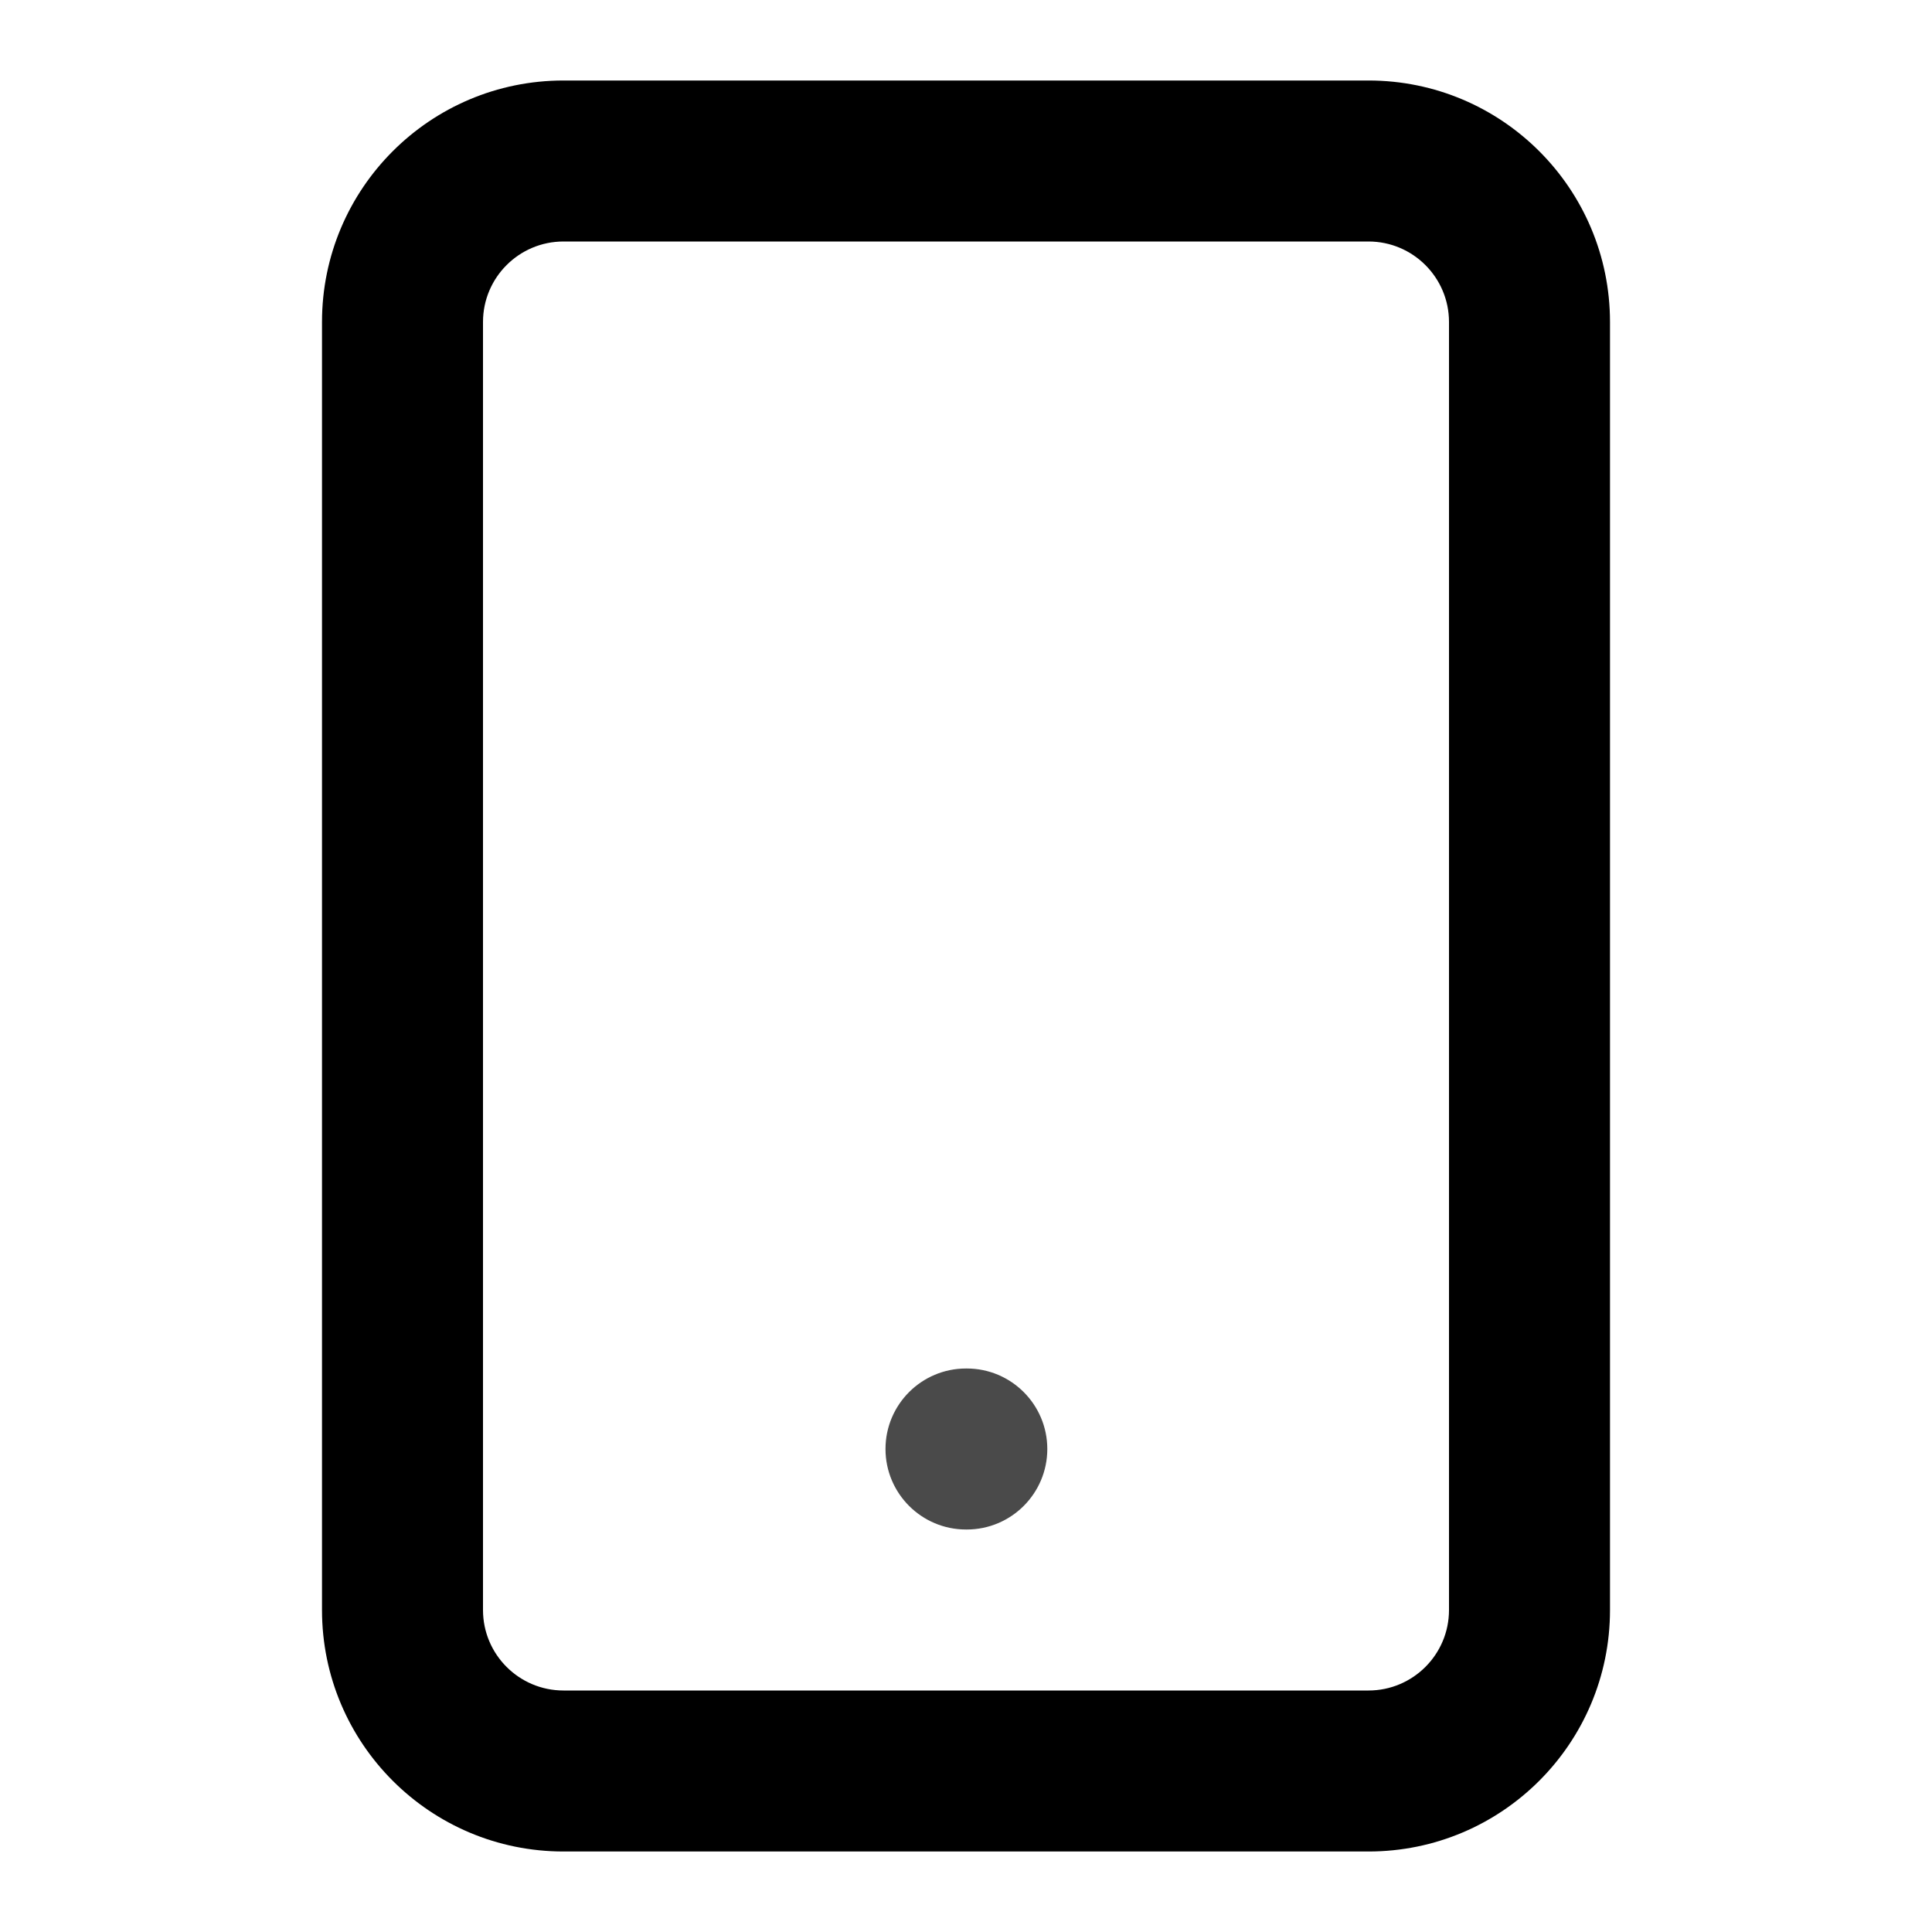
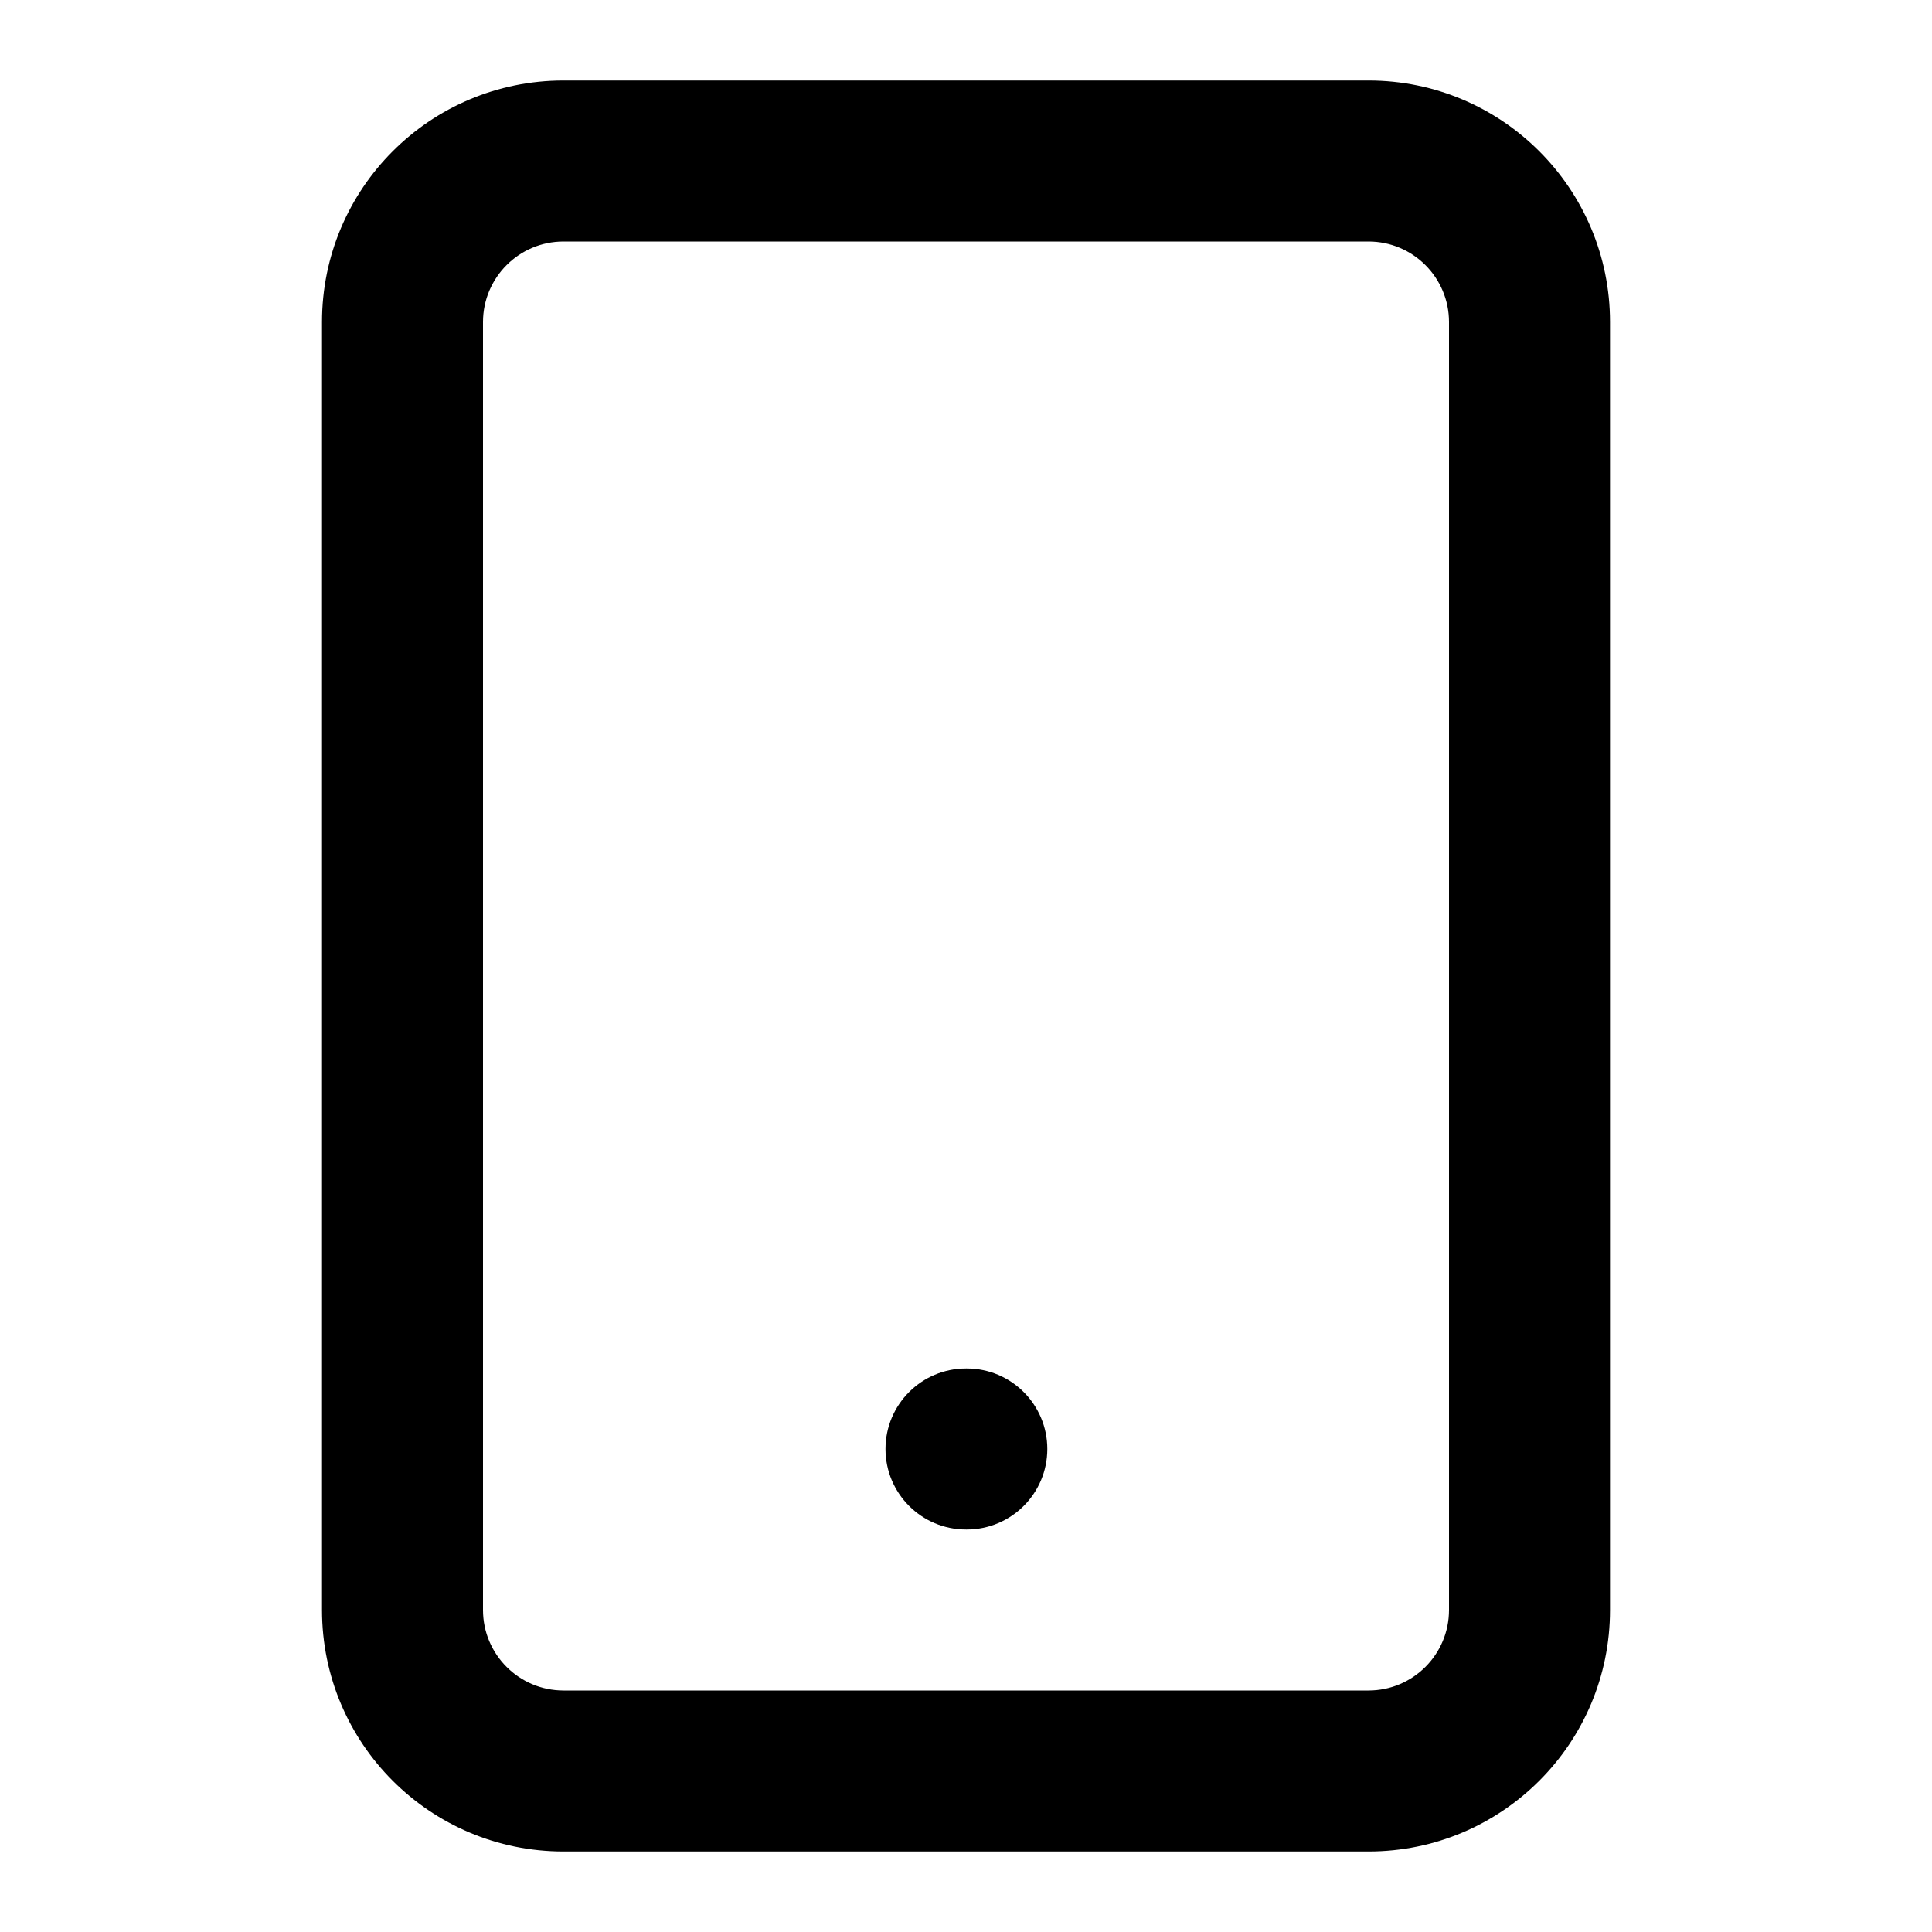
<svg xmlns="http://www.w3.org/2000/svg" width="24" height="24" viewBox="0 0 24 24" fill="none">
  <path fill-rule="evenodd" clip-rule="evenodd" d="M7 3C6.448 3 6 3.448 6 4V20C6 20.552 6.448 21 7 21H17C17.552 21 18 20.552 18 20V4C18 3.448 17.552 3 17 3H7ZM4 4C4 2.343 5.343 1 7 1H17C18.657 1 20 2.343 20 4V20C20 21.657 18.657 23 17 23H7C5.343 23 4 21.657 4 20V4Z" fill="#000" />
-   <path fill-rule="evenodd" clip-rule="evenodd" d="M11 18C11 17.448 11.448 17 12 17H12.01C12.562 17 13.01 17.448 13.01 18C13.01 18.552 12.562 19 12.01 19H12C11.448 19 11 18.552 11 18Z" fill="#4A4A4A" />
+   <path fill-rule="evenodd" clip-rule="evenodd" d="M11 18C11 17.448 11.448 17 12 17H12.01C12.562 17 13.01 17.448 13.01 18C13.01 18.552 12.562 19 12.01 19H12C11.448 19 11 18.552 11 18Z" fill="#000" />
</svg>
